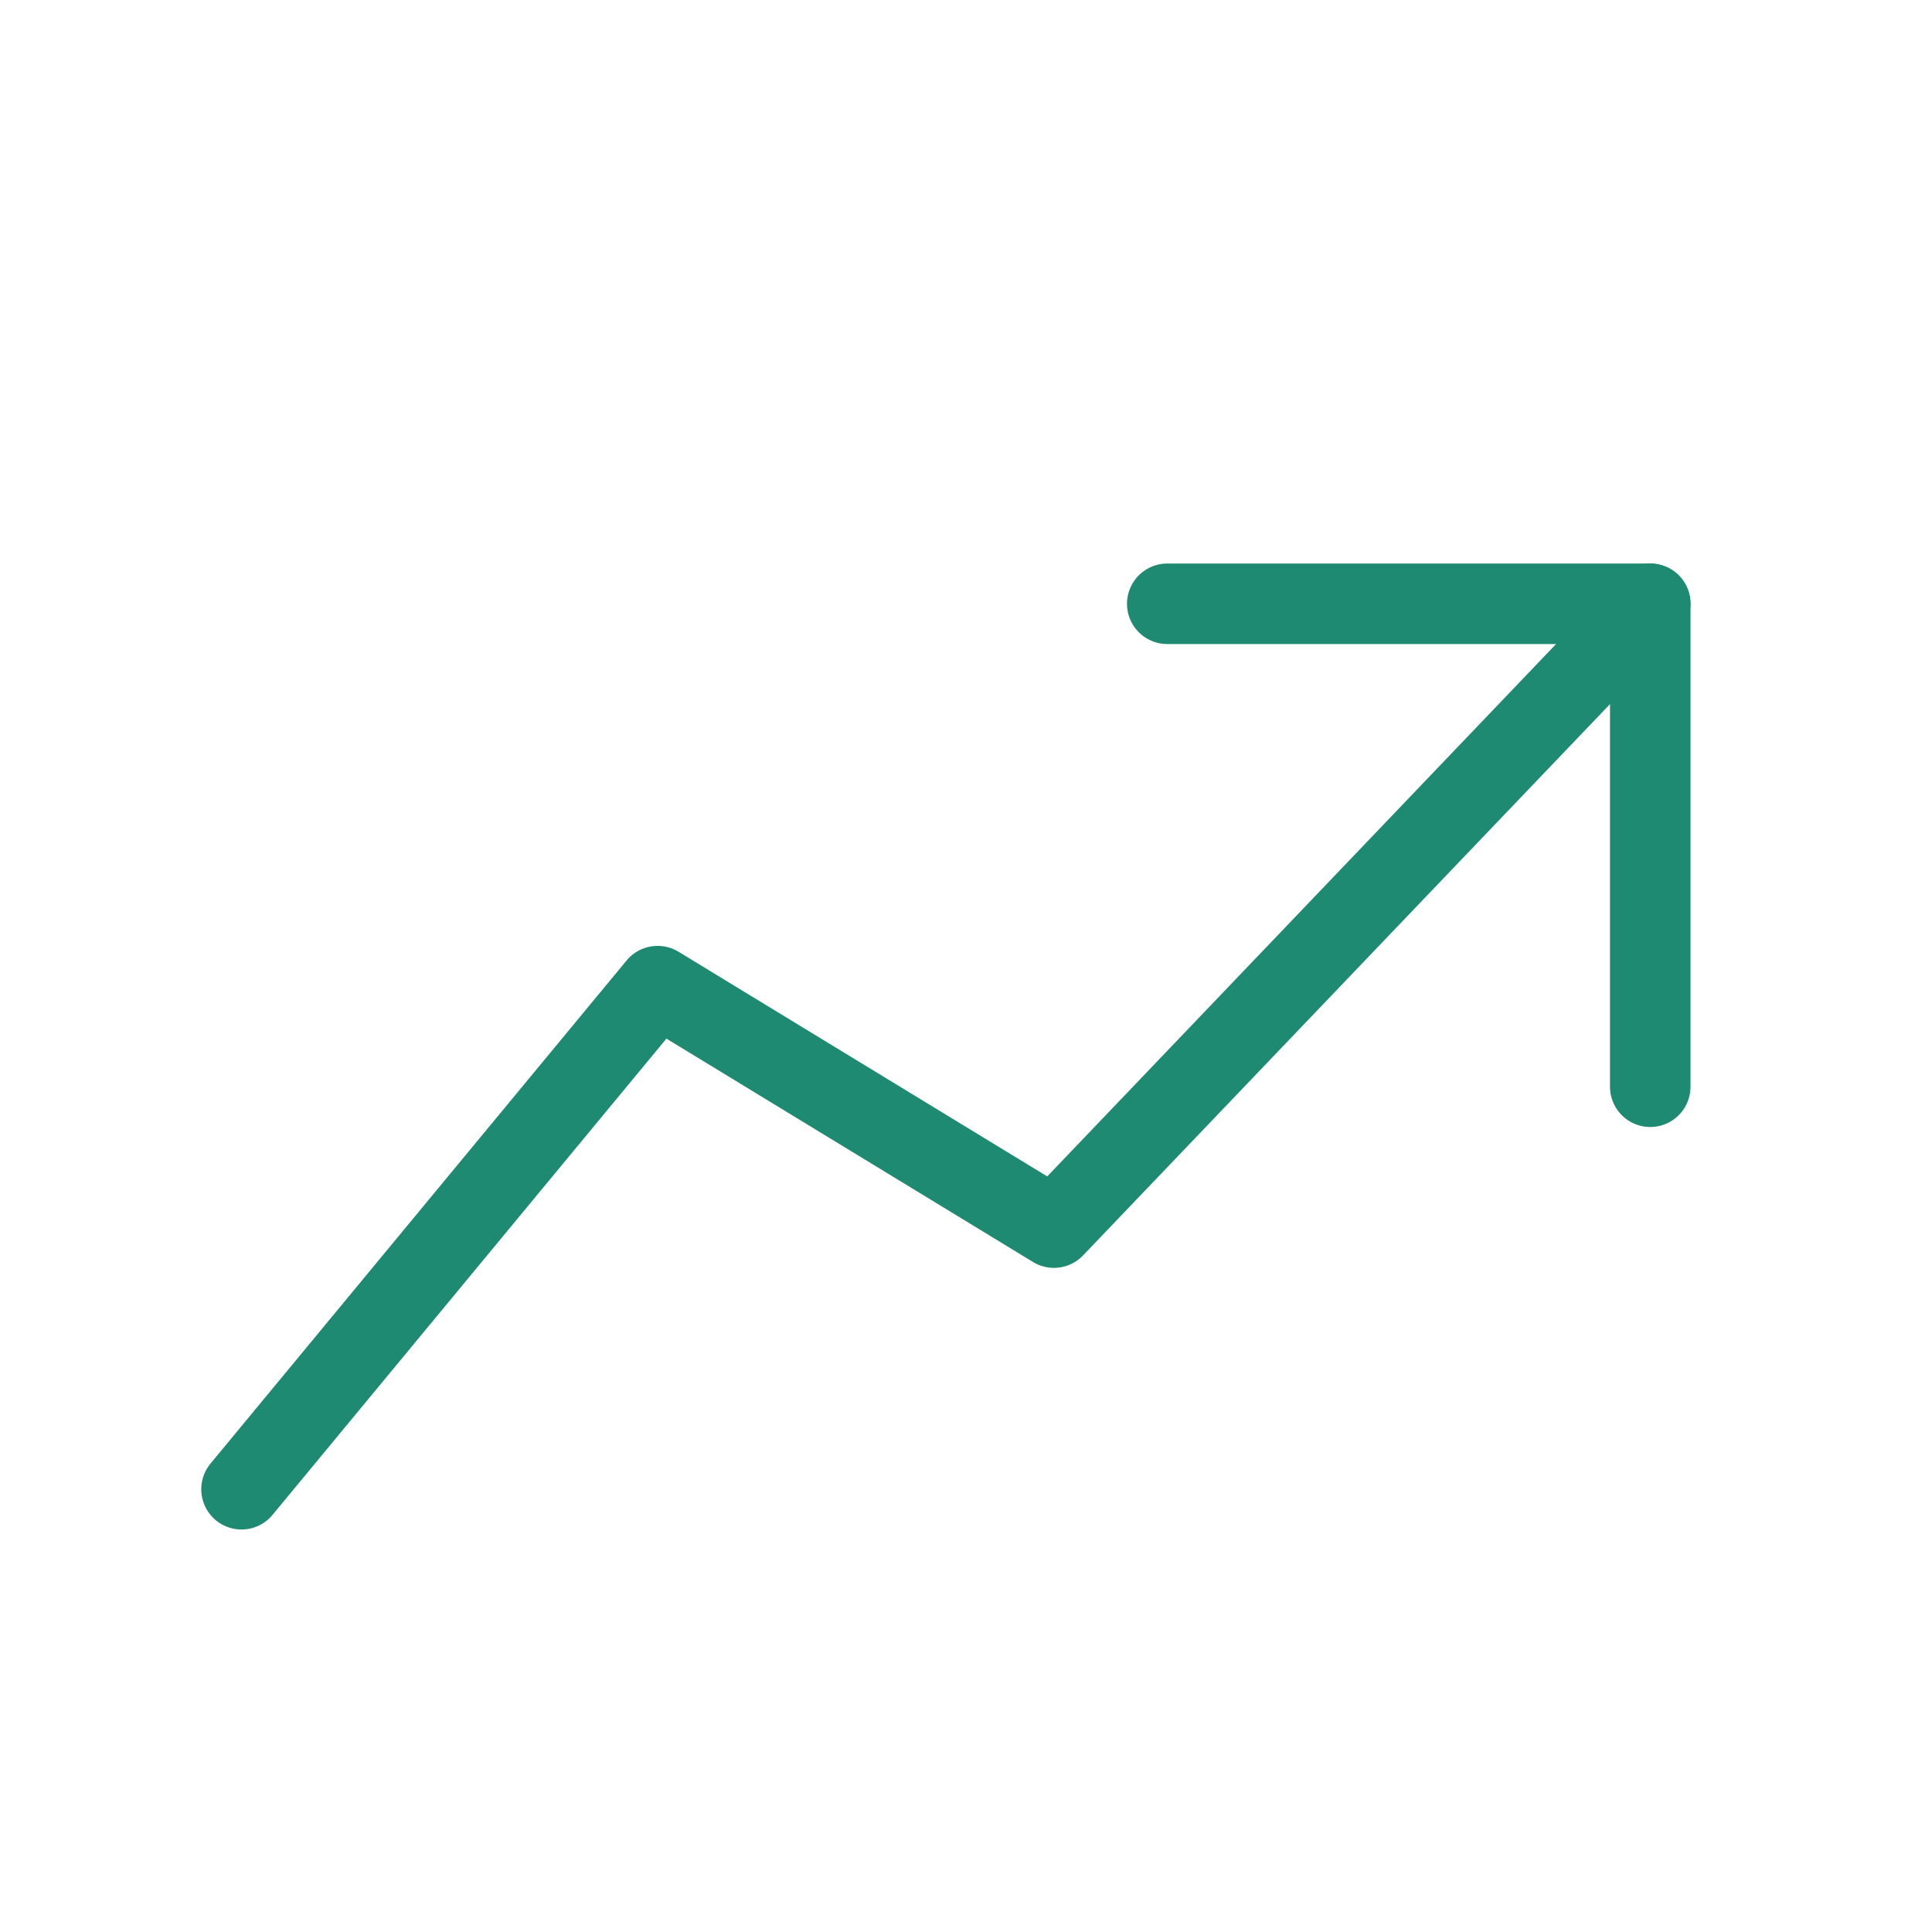
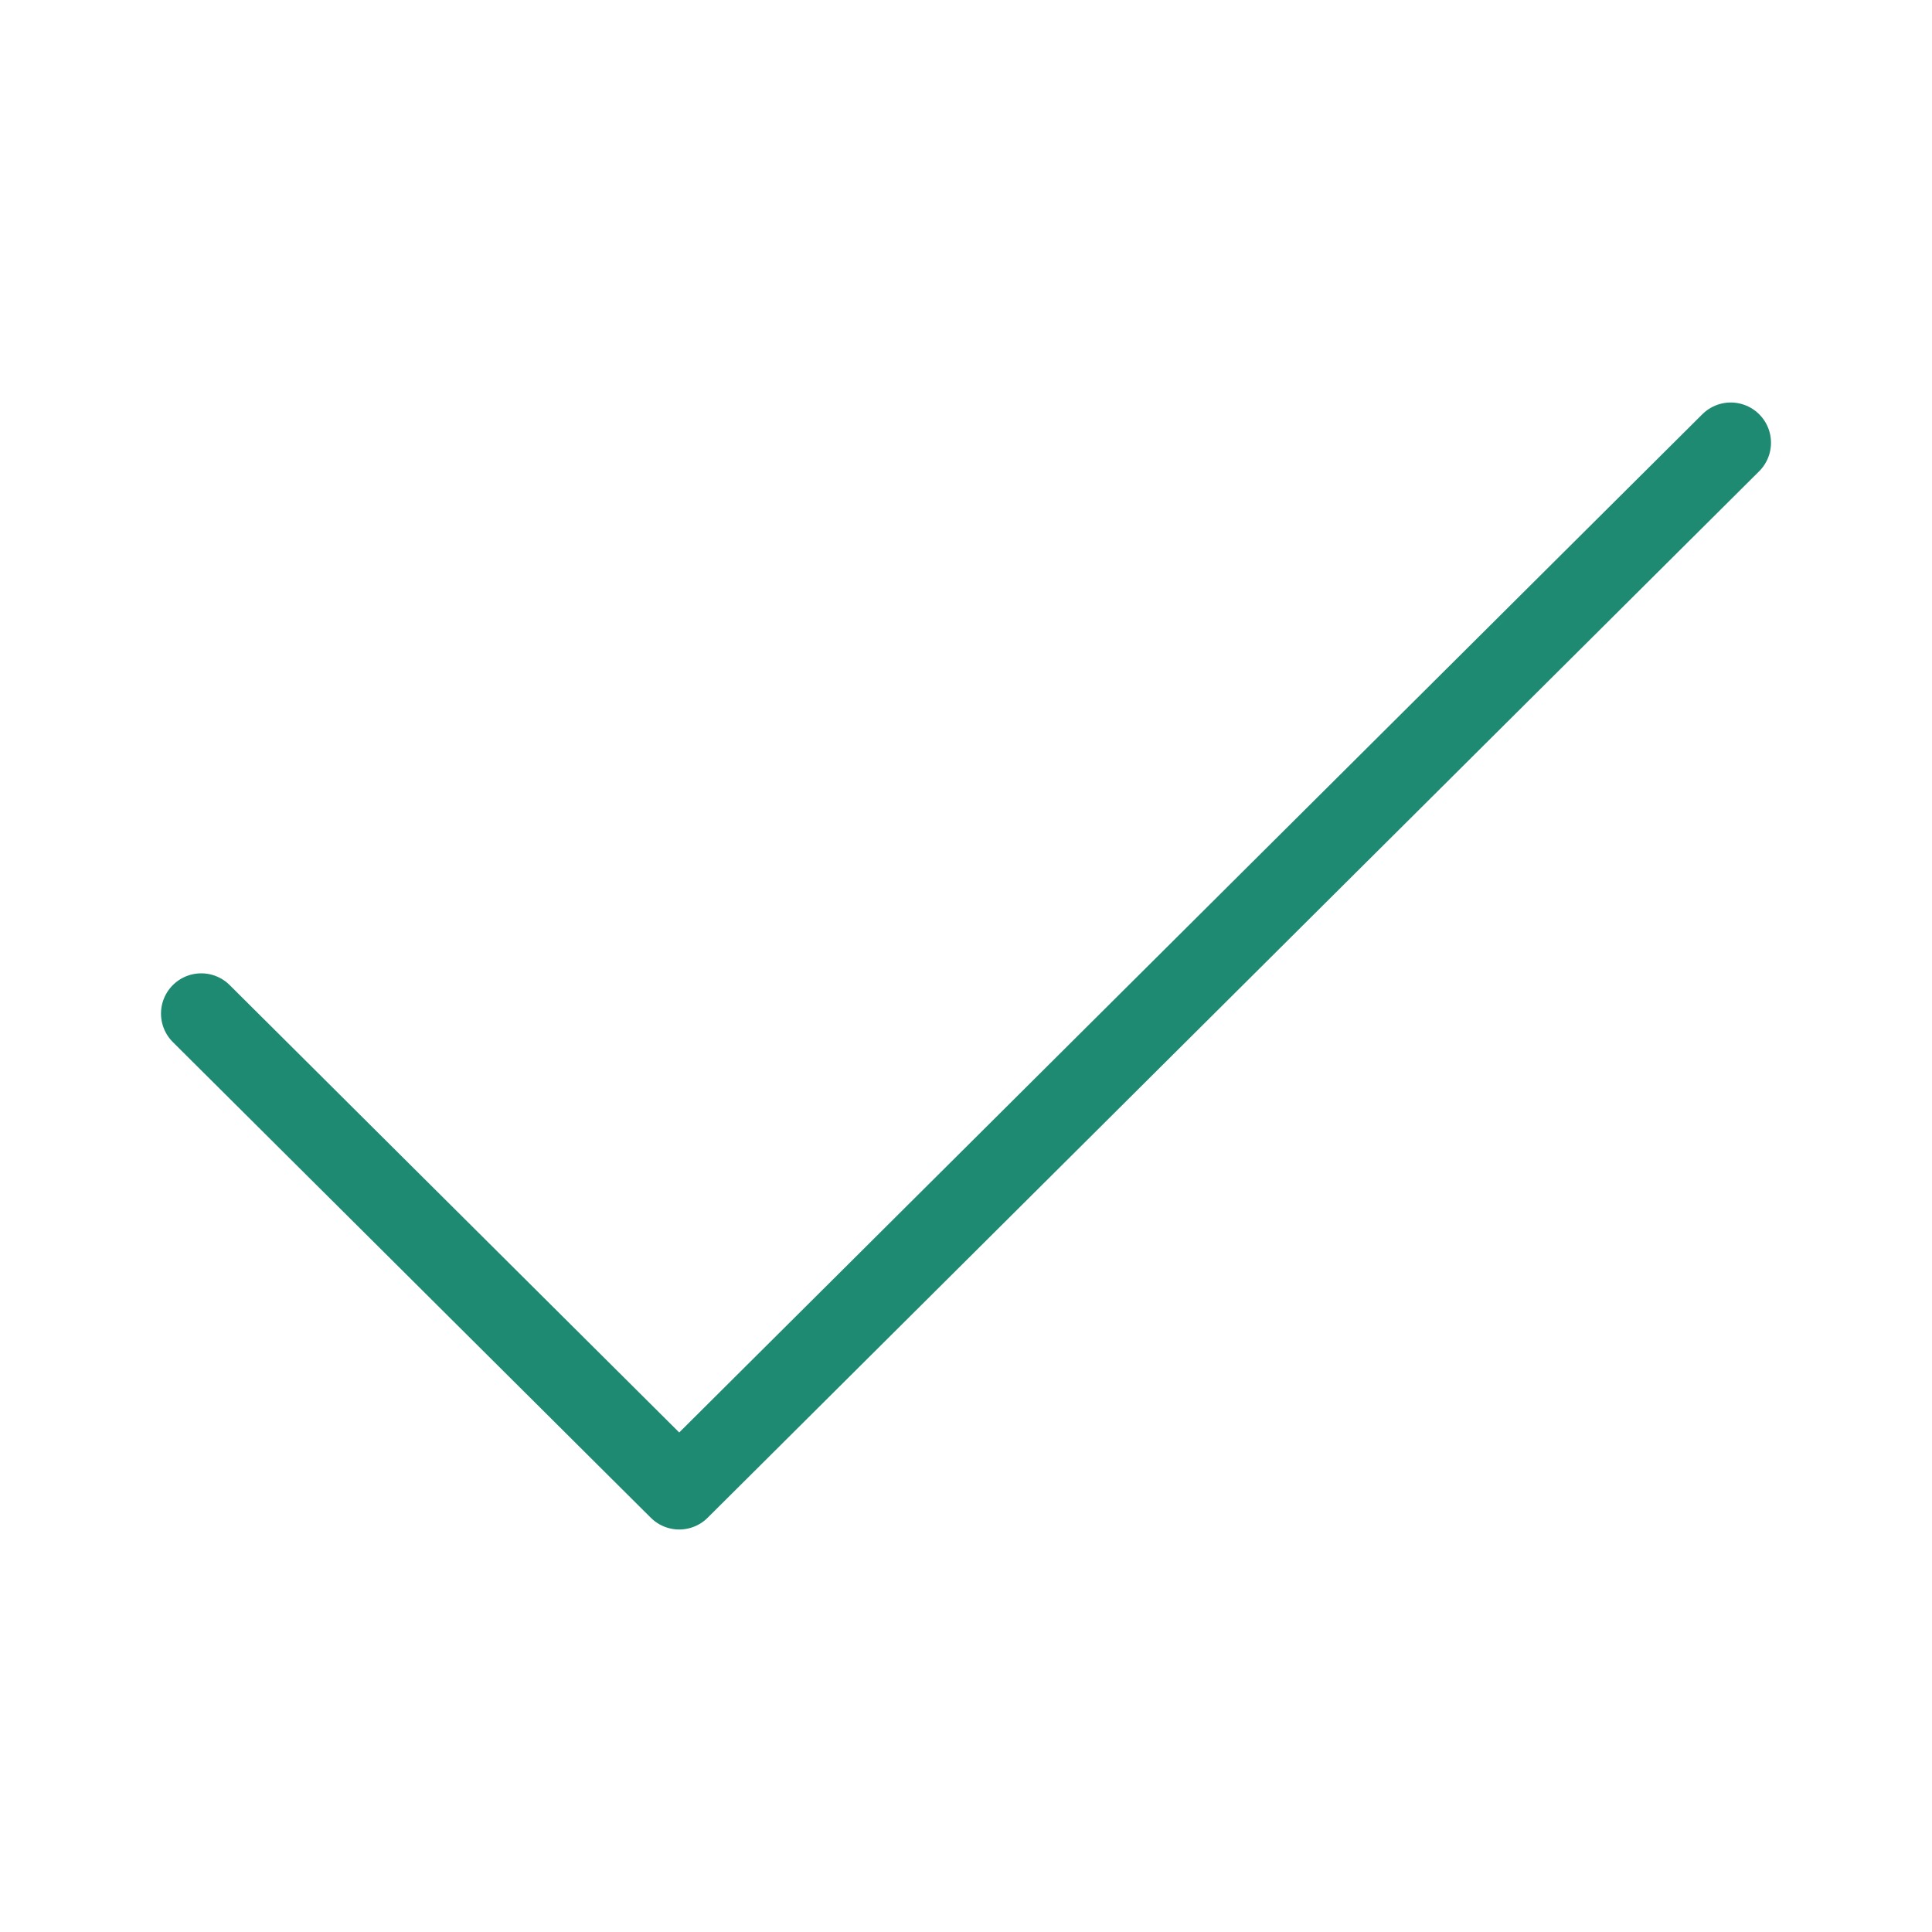
<svg xmlns="http://www.w3.org/2000/svg" width="32" height="32" viewBox="0 0 48 48" fill="none">
-   <path d="M41 27V15.001H29" stroke="#1F8A72" stroke-width="2" stroke-linecap="round" stroke-linejoin="round" />
-   <path d="M6 37L16.338 24.5L26.185 30.5L41 15" stroke="#1F8A72" stroke-width="2" stroke-linecap="round" stroke-linejoin="round" />
+   <path d="M43 11L16.875 37L5 25.182" stroke="#1F8A72" stroke-width="2" stroke-linecap="round" stroke-linejoin="round" />
</svg>
